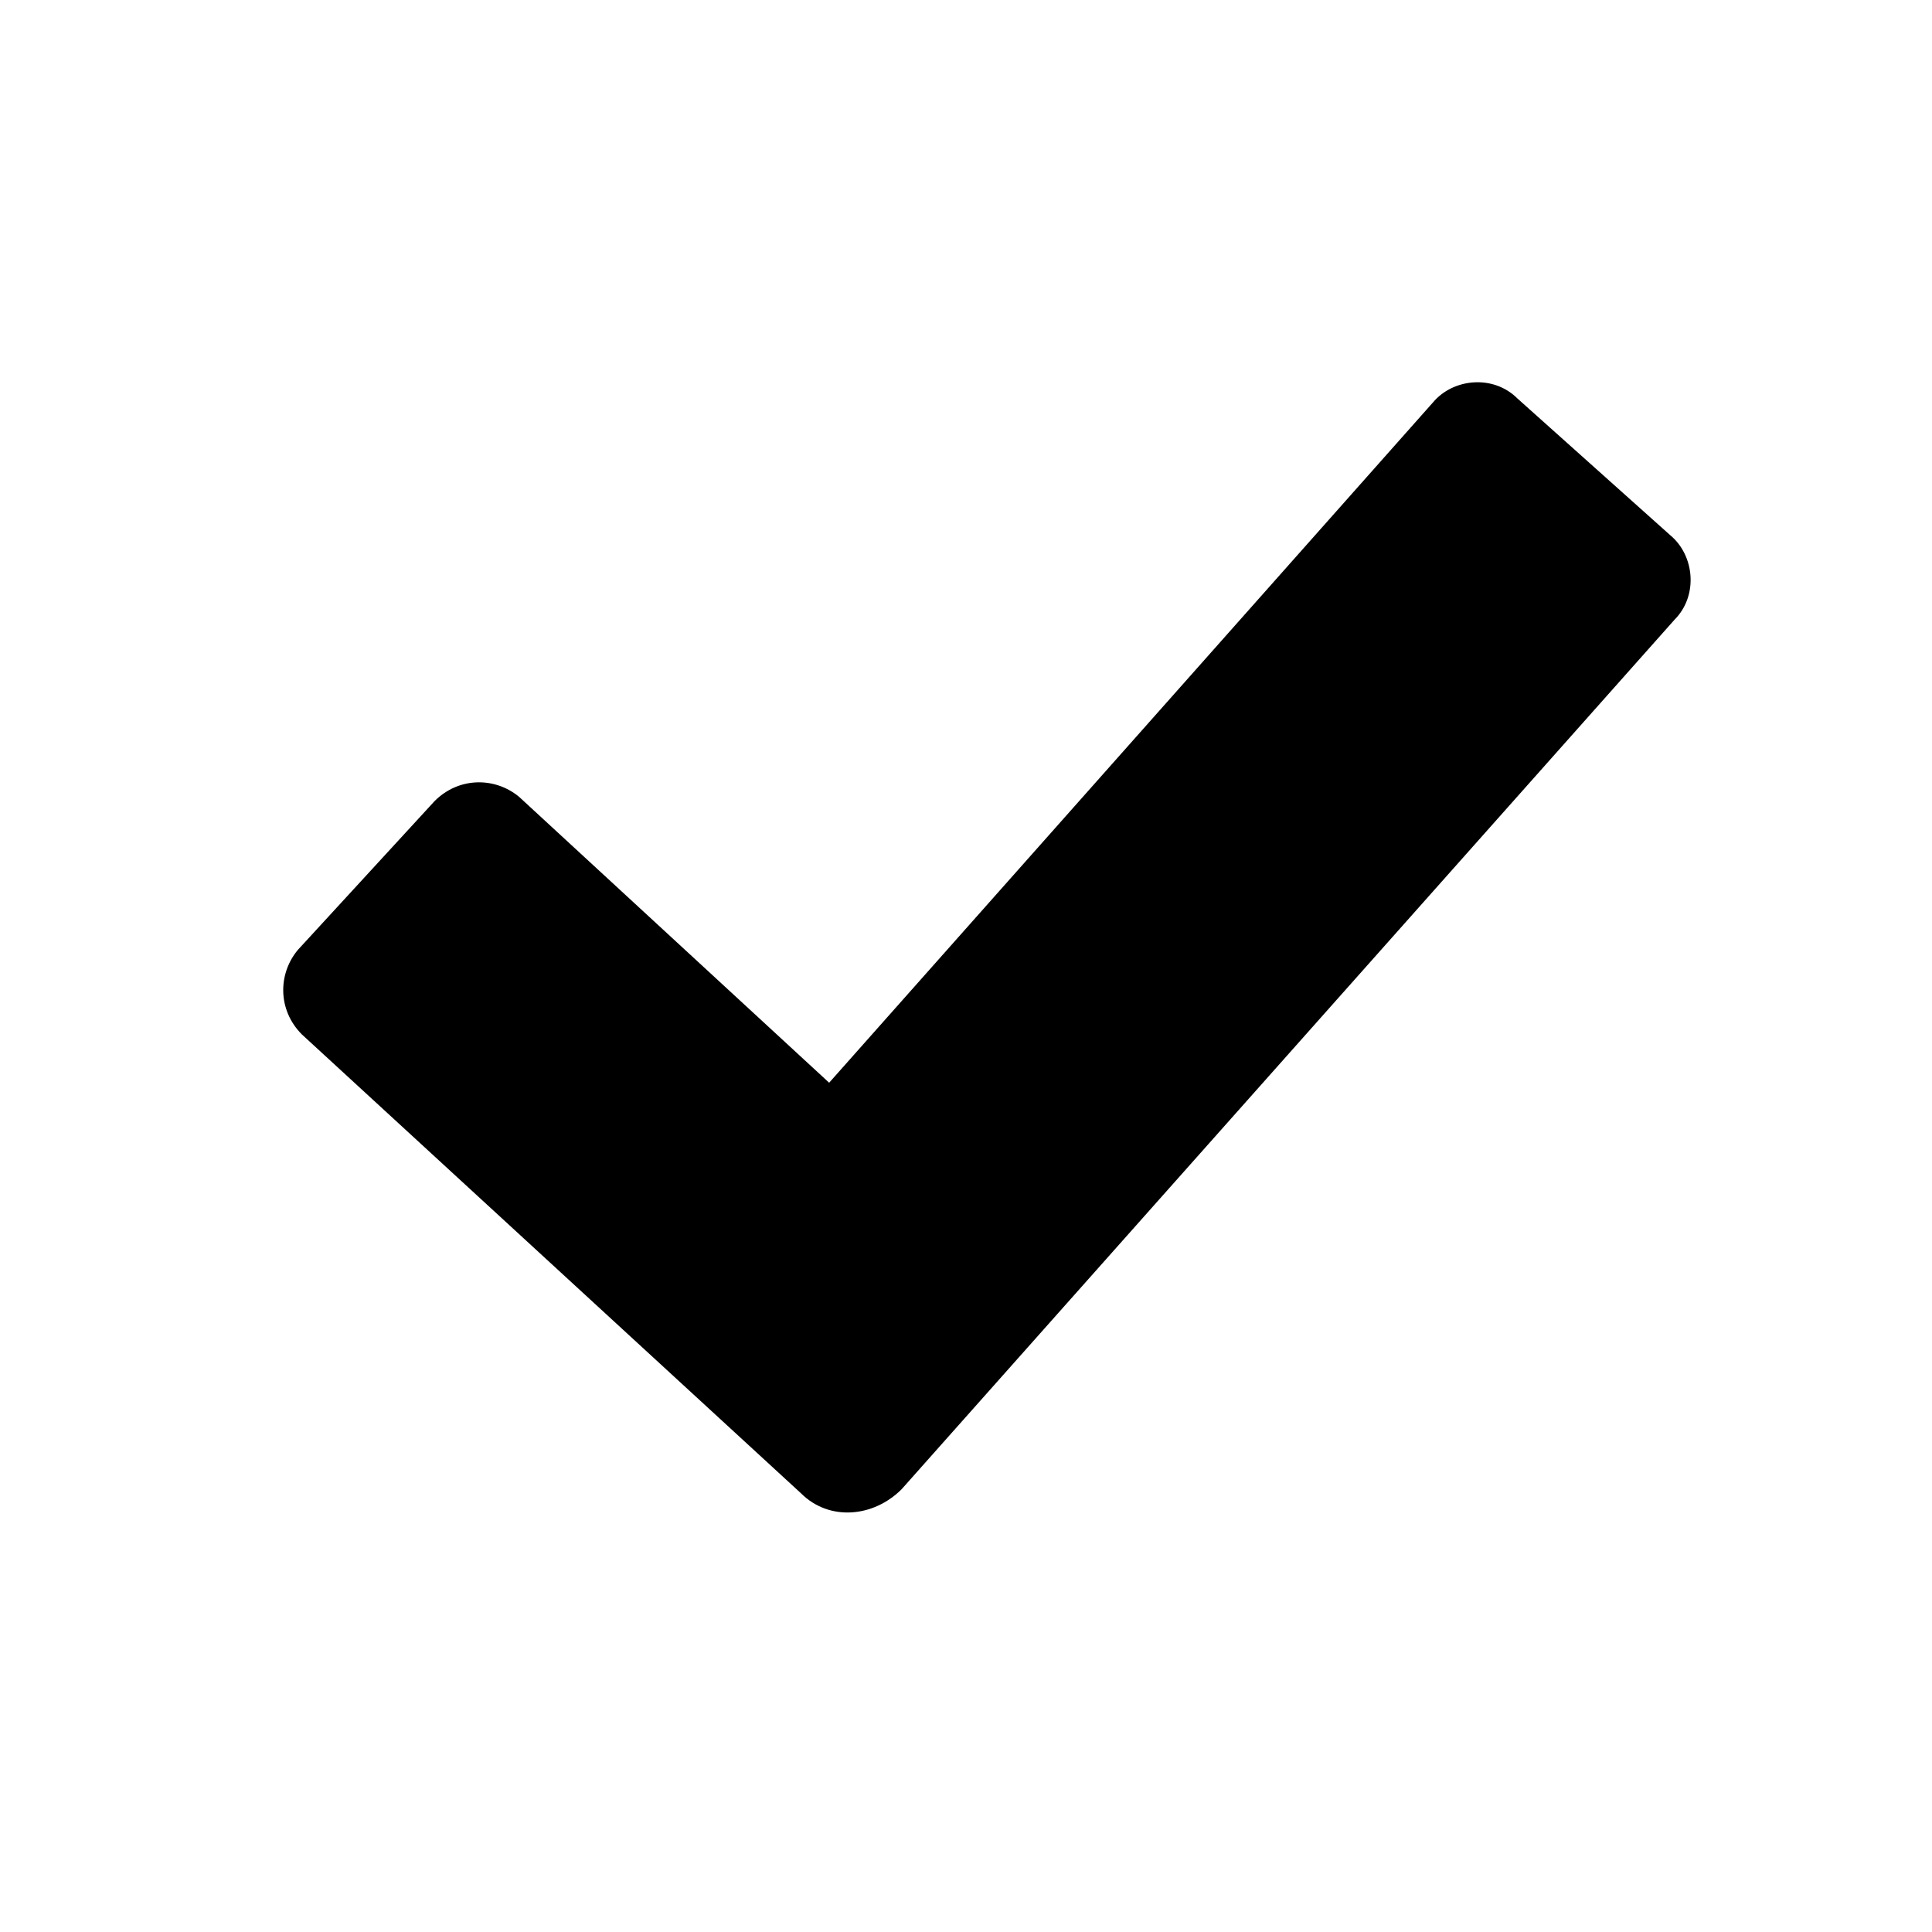
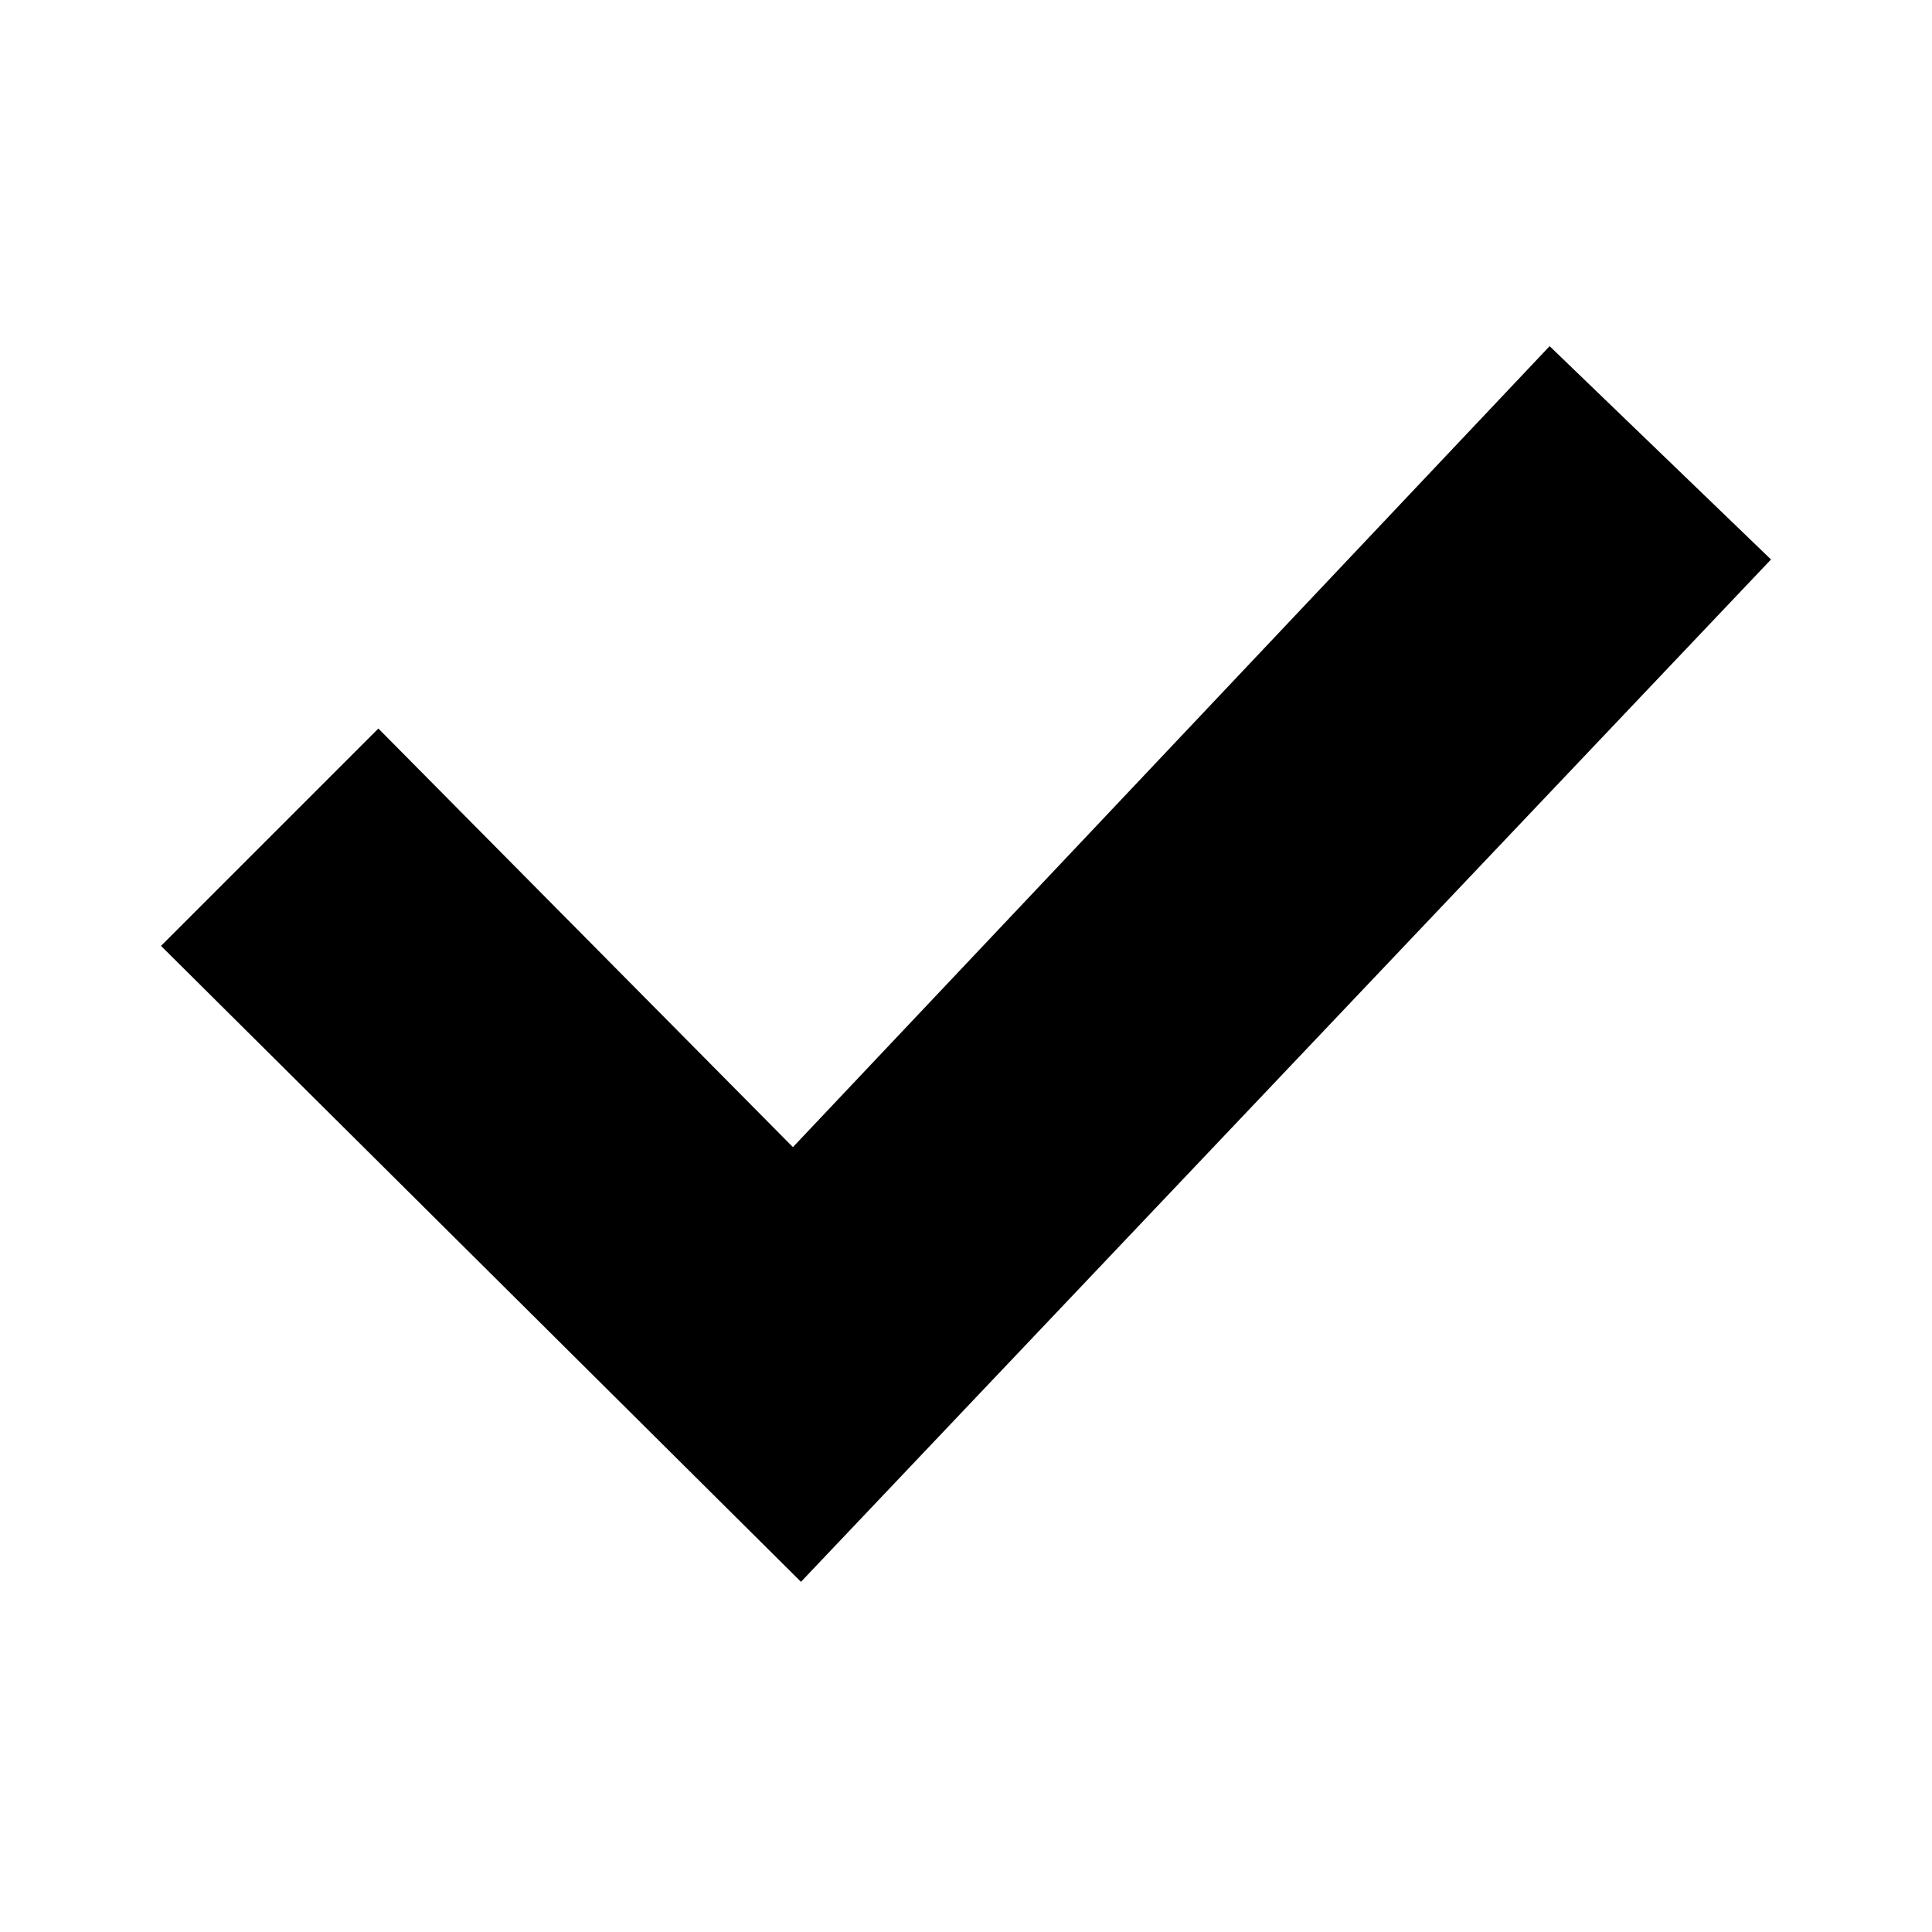
<svg xmlns="http://www.w3.org/2000/svg" version="1.1" id="Layer_1" x="0px" y="0px" viewBox="0 0 48 48" style="enable-background:new 0 0 48 48;" xml:space="preserve">
-   <g>
-     <path d="M19.9,37.1L7.5,25.7c-0.6-0.6-0.6-1.5-0.1-2.1l3.4-3.7c0.6-0.6,1.5-0.6,2.1-0.1l7.7,7.1l15-16.9c0.5-0.6,1.5-0.7,2.1-0.1   l3.8,3.4c0.6,0.5,0.7,1.5,0.1,2.1L22.4,37C21.7,37.7,20.6,37.8,19.9,37.1z" />
-   </g>
+   <polygon points="4,23.5 9.4,18.1 19.7,28.5 38.5,8.6 44,13.9 19.9,39.3 " />
</svg>
